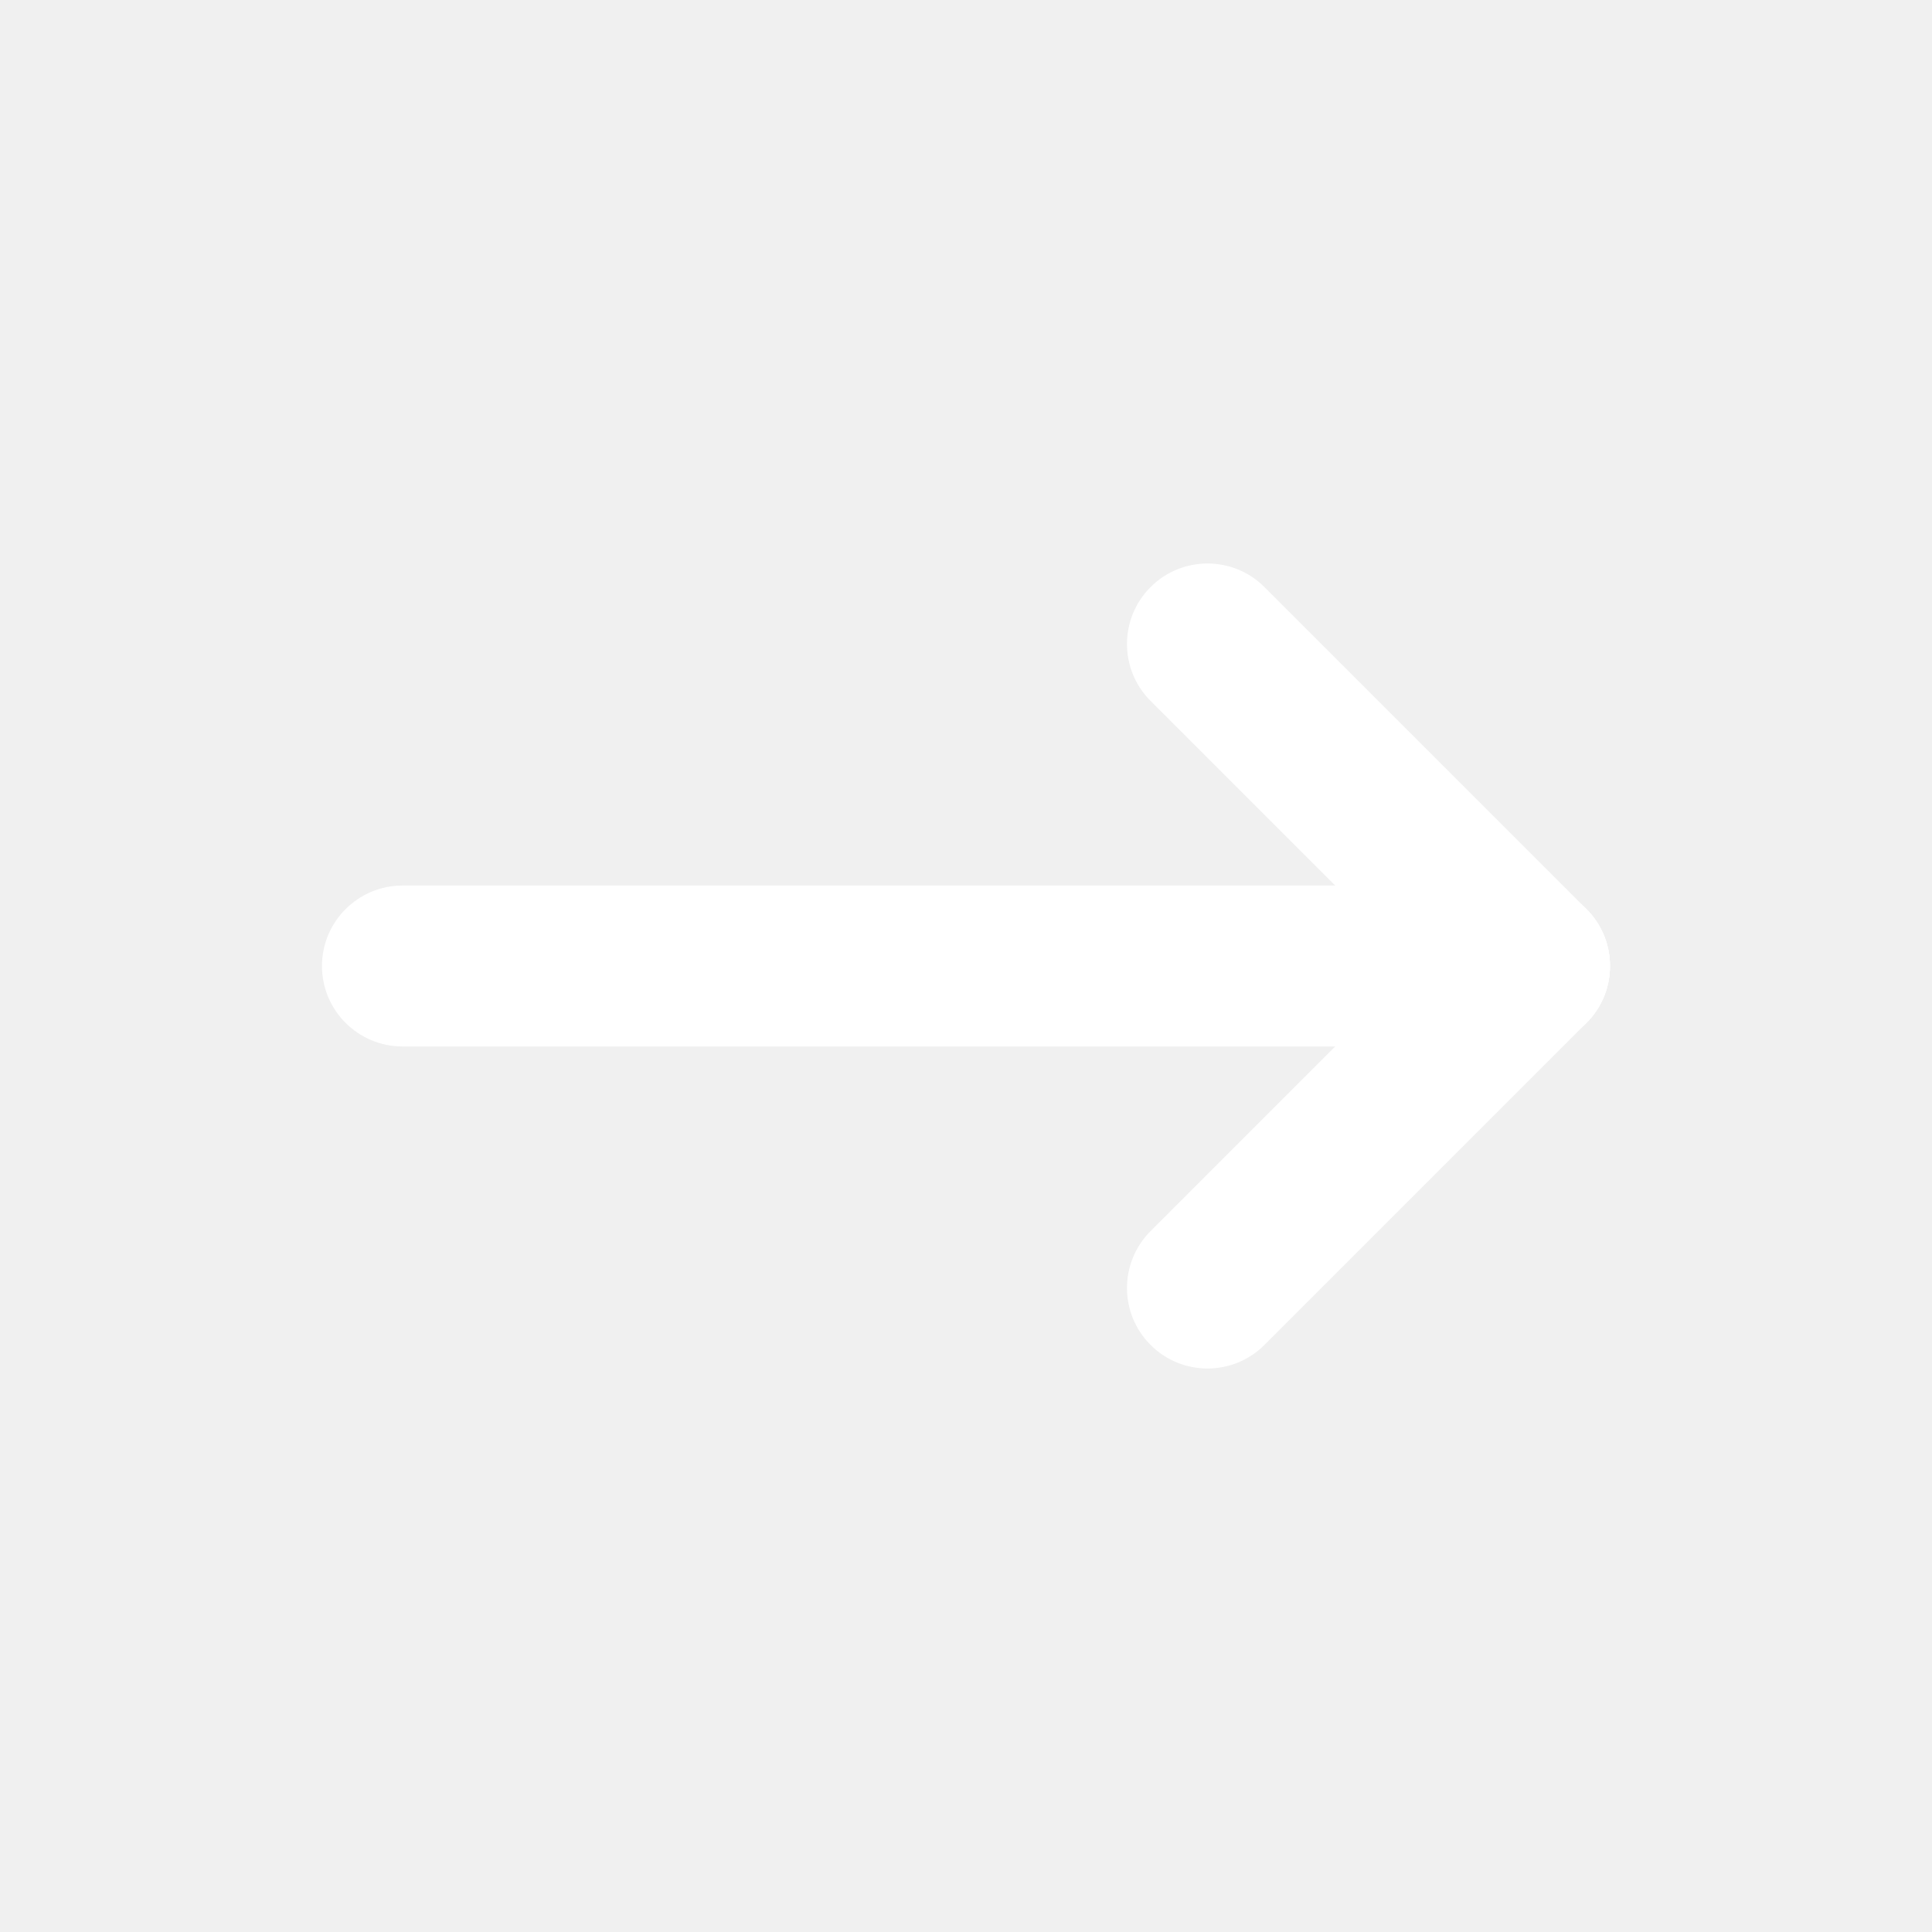
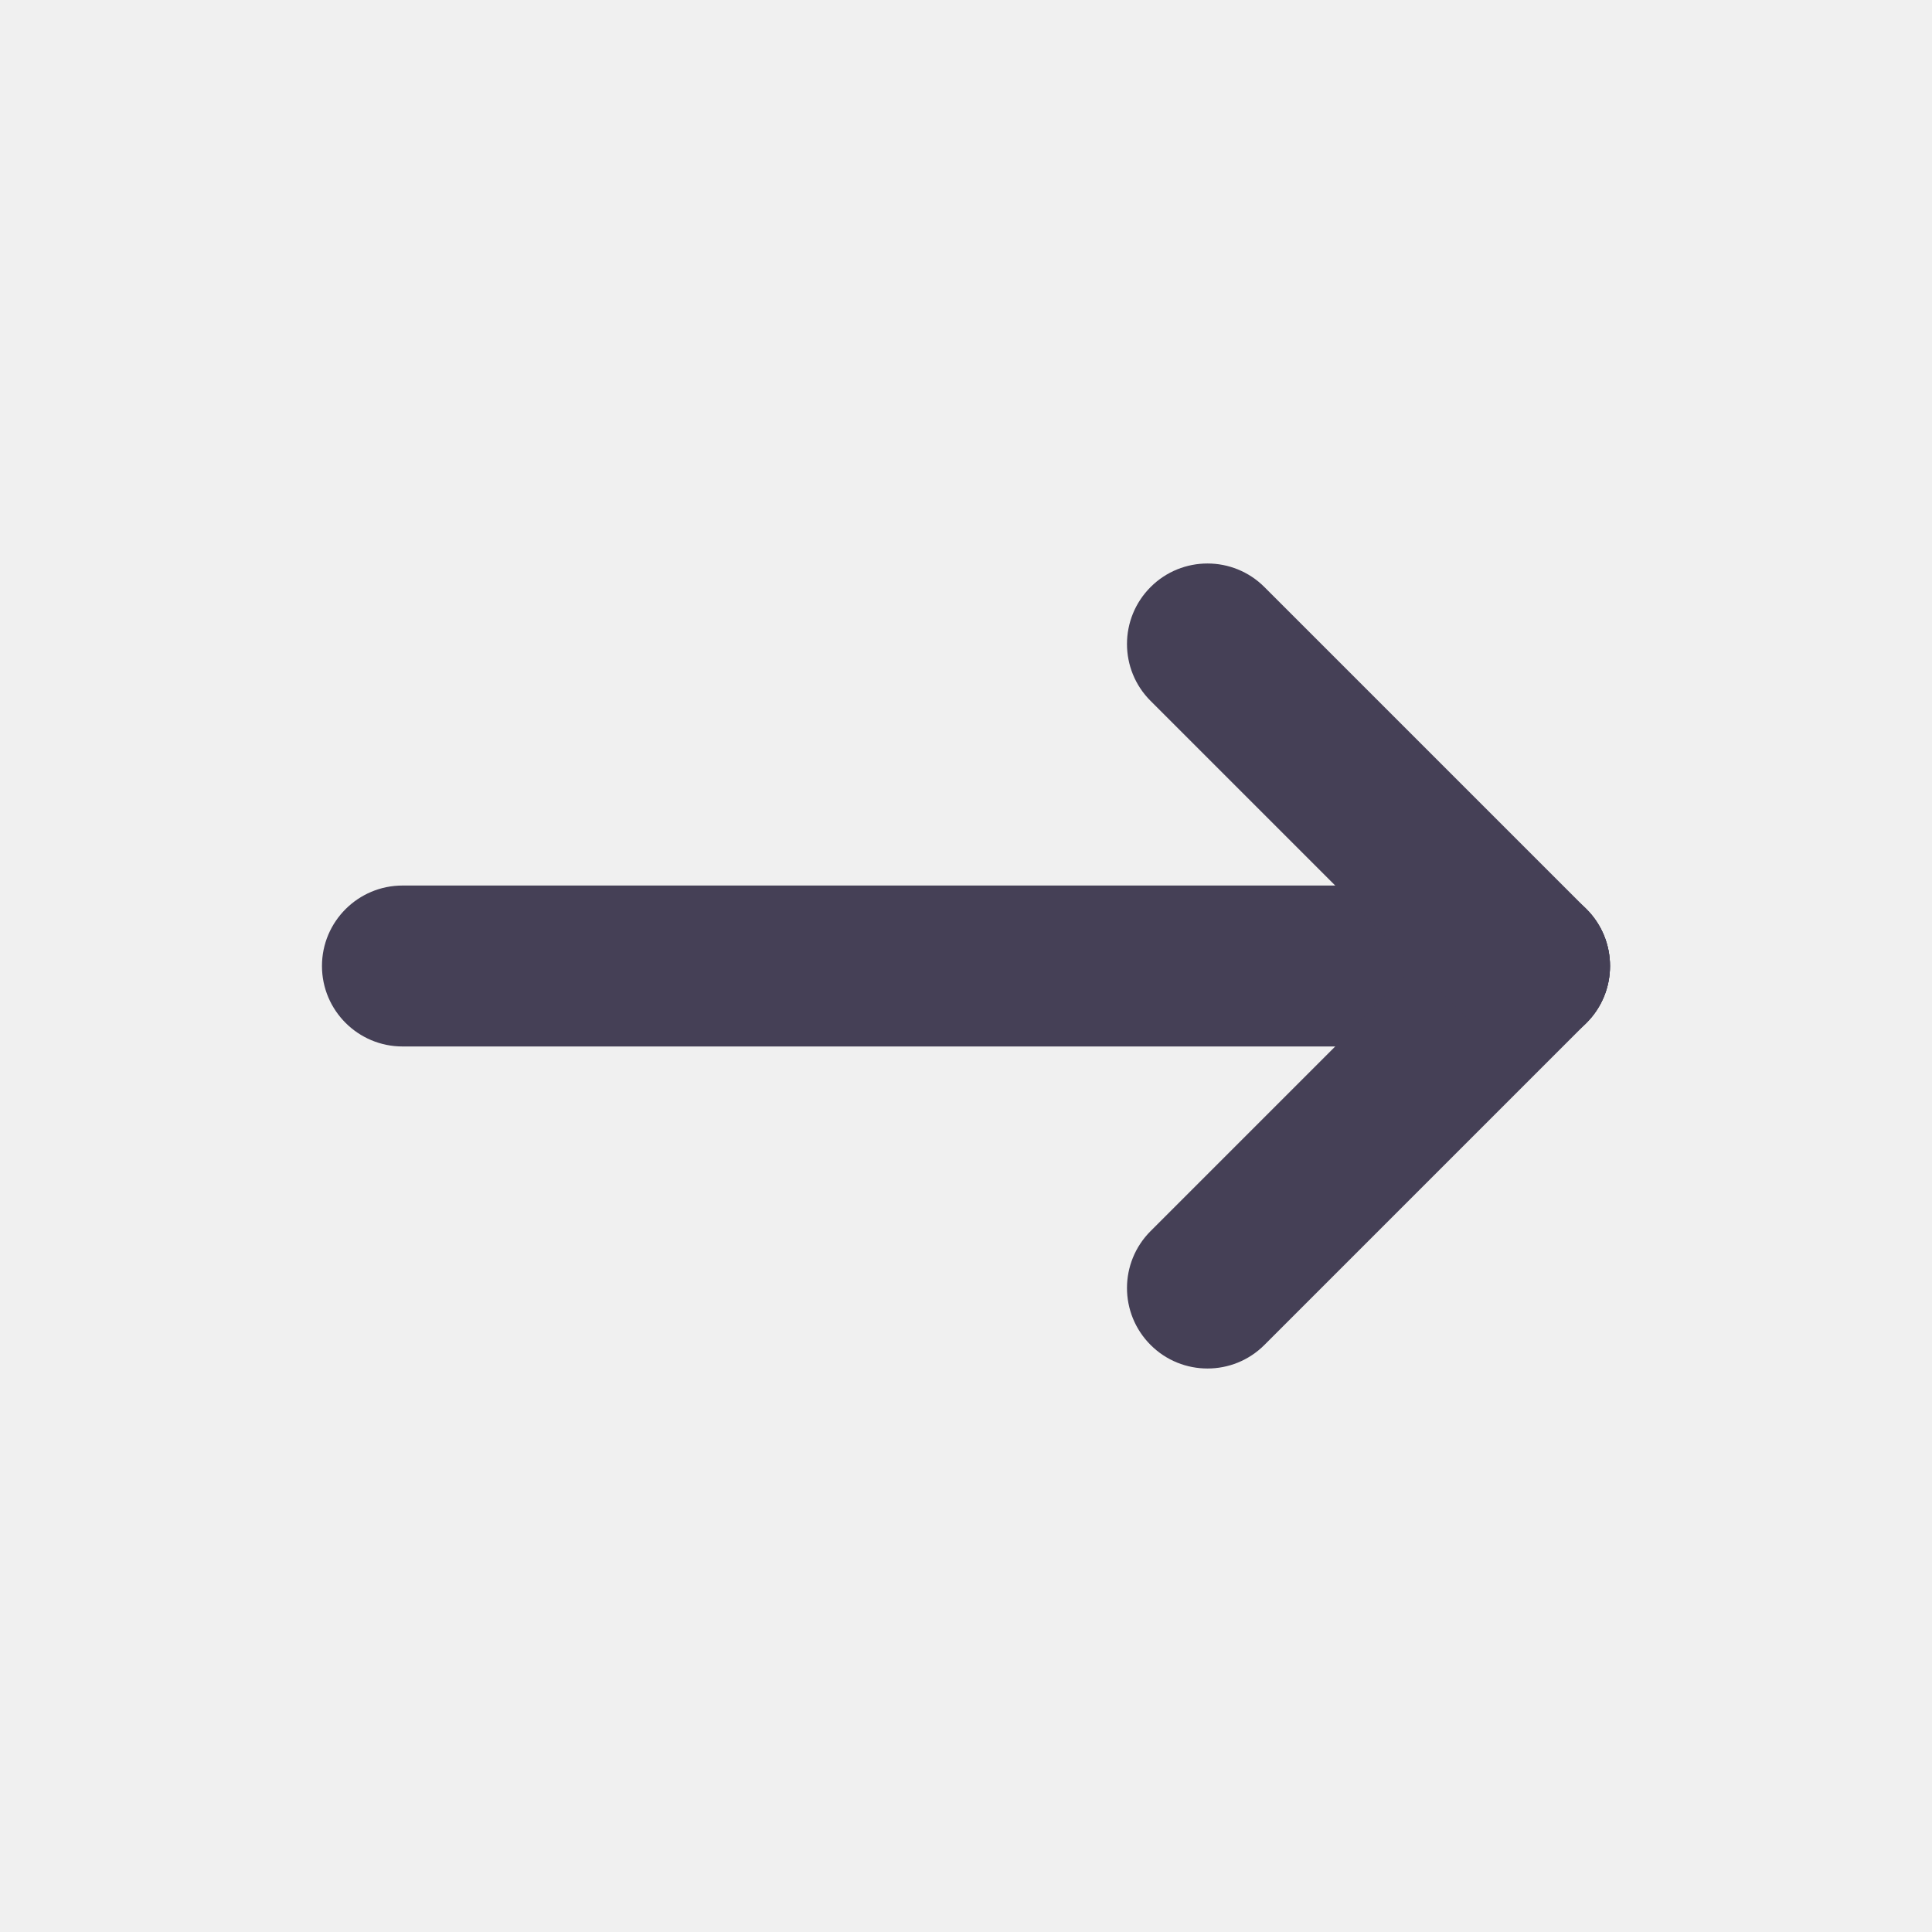
<svg xmlns="http://www.w3.org/2000/svg" width="20" height="20" viewBox="0 0 20 20" fill="none">
-   <path fill-rule="evenodd" clip-rule="evenodd" d="M3.333 10C3.333 9.54 3.707 9.167 4.167 9.167H15.834C16.294 9.167 16.667 9.54 16.667 10C16.667 10.46 16.294 10.833 15.834 10.833H4.167C3.707 10.833 3.333 10.46 3.333 10Z" fill="white" />
-   <path fill-rule="evenodd" clip-rule="evenodd" d="M16.423 9.411C16.748 9.736 16.748 10.264 16.423 10.589L13.089 13.923C12.764 14.248 12.236 14.248 11.911 13.923C11.585 13.597 11.585 13.07 11.911 12.744L15.244 9.411C15.57 9.085 16.097 9.085 16.423 9.411Z" fill="white" />
-   <path fill-rule="evenodd" clip-rule="evenodd" d="M11.911 6.077C12.236 5.752 12.764 5.752 13.089 6.077L16.423 9.411C16.748 9.736 16.748 10.264 16.423 10.589C16.097 10.915 15.57 10.915 15.244 10.589L11.911 7.256C11.585 6.931 11.585 6.403 11.911 6.077Z" fill="white" />
+   <path fill-rule="evenodd" clip-rule="evenodd" d="M3.333 10C3.333 9.54 3.707 9.167 4.167 9.167H15.834C16.294 9.167 16.667 9.54 16.667 10C16.667 10.46 16.294 10.833 15.834 10.833H4.167C3.707 10.833 3.333 10.46 3.333 10Z" fill="#454056" />
+   <path fill-rule="evenodd" clip-rule="evenodd" d="M16.423 9.411C16.748 9.736 16.748 10.264 16.423 10.589L13.089 13.923C12.764 14.248 12.236 14.248 11.911 13.923C11.585 13.597 11.585 13.07 11.911 12.744L15.244 9.411C15.57 9.085 16.097 9.085 16.423 9.411Z" fill="#454056" />
+   <path fill-rule="evenodd" clip-rule="evenodd" d="M11.911 6.077C12.236 5.752 12.764 5.752 13.089 6.077L16.423 9.411C16.748 9.736 16.748 10.264 16.423 10.589C16.097 10.915 15.57 10.915 15.244 10.589L11.911 7.256C11.585 6.931 11.585 6.403 11.911 6.077Z" fill="#454056" />
</svg>
